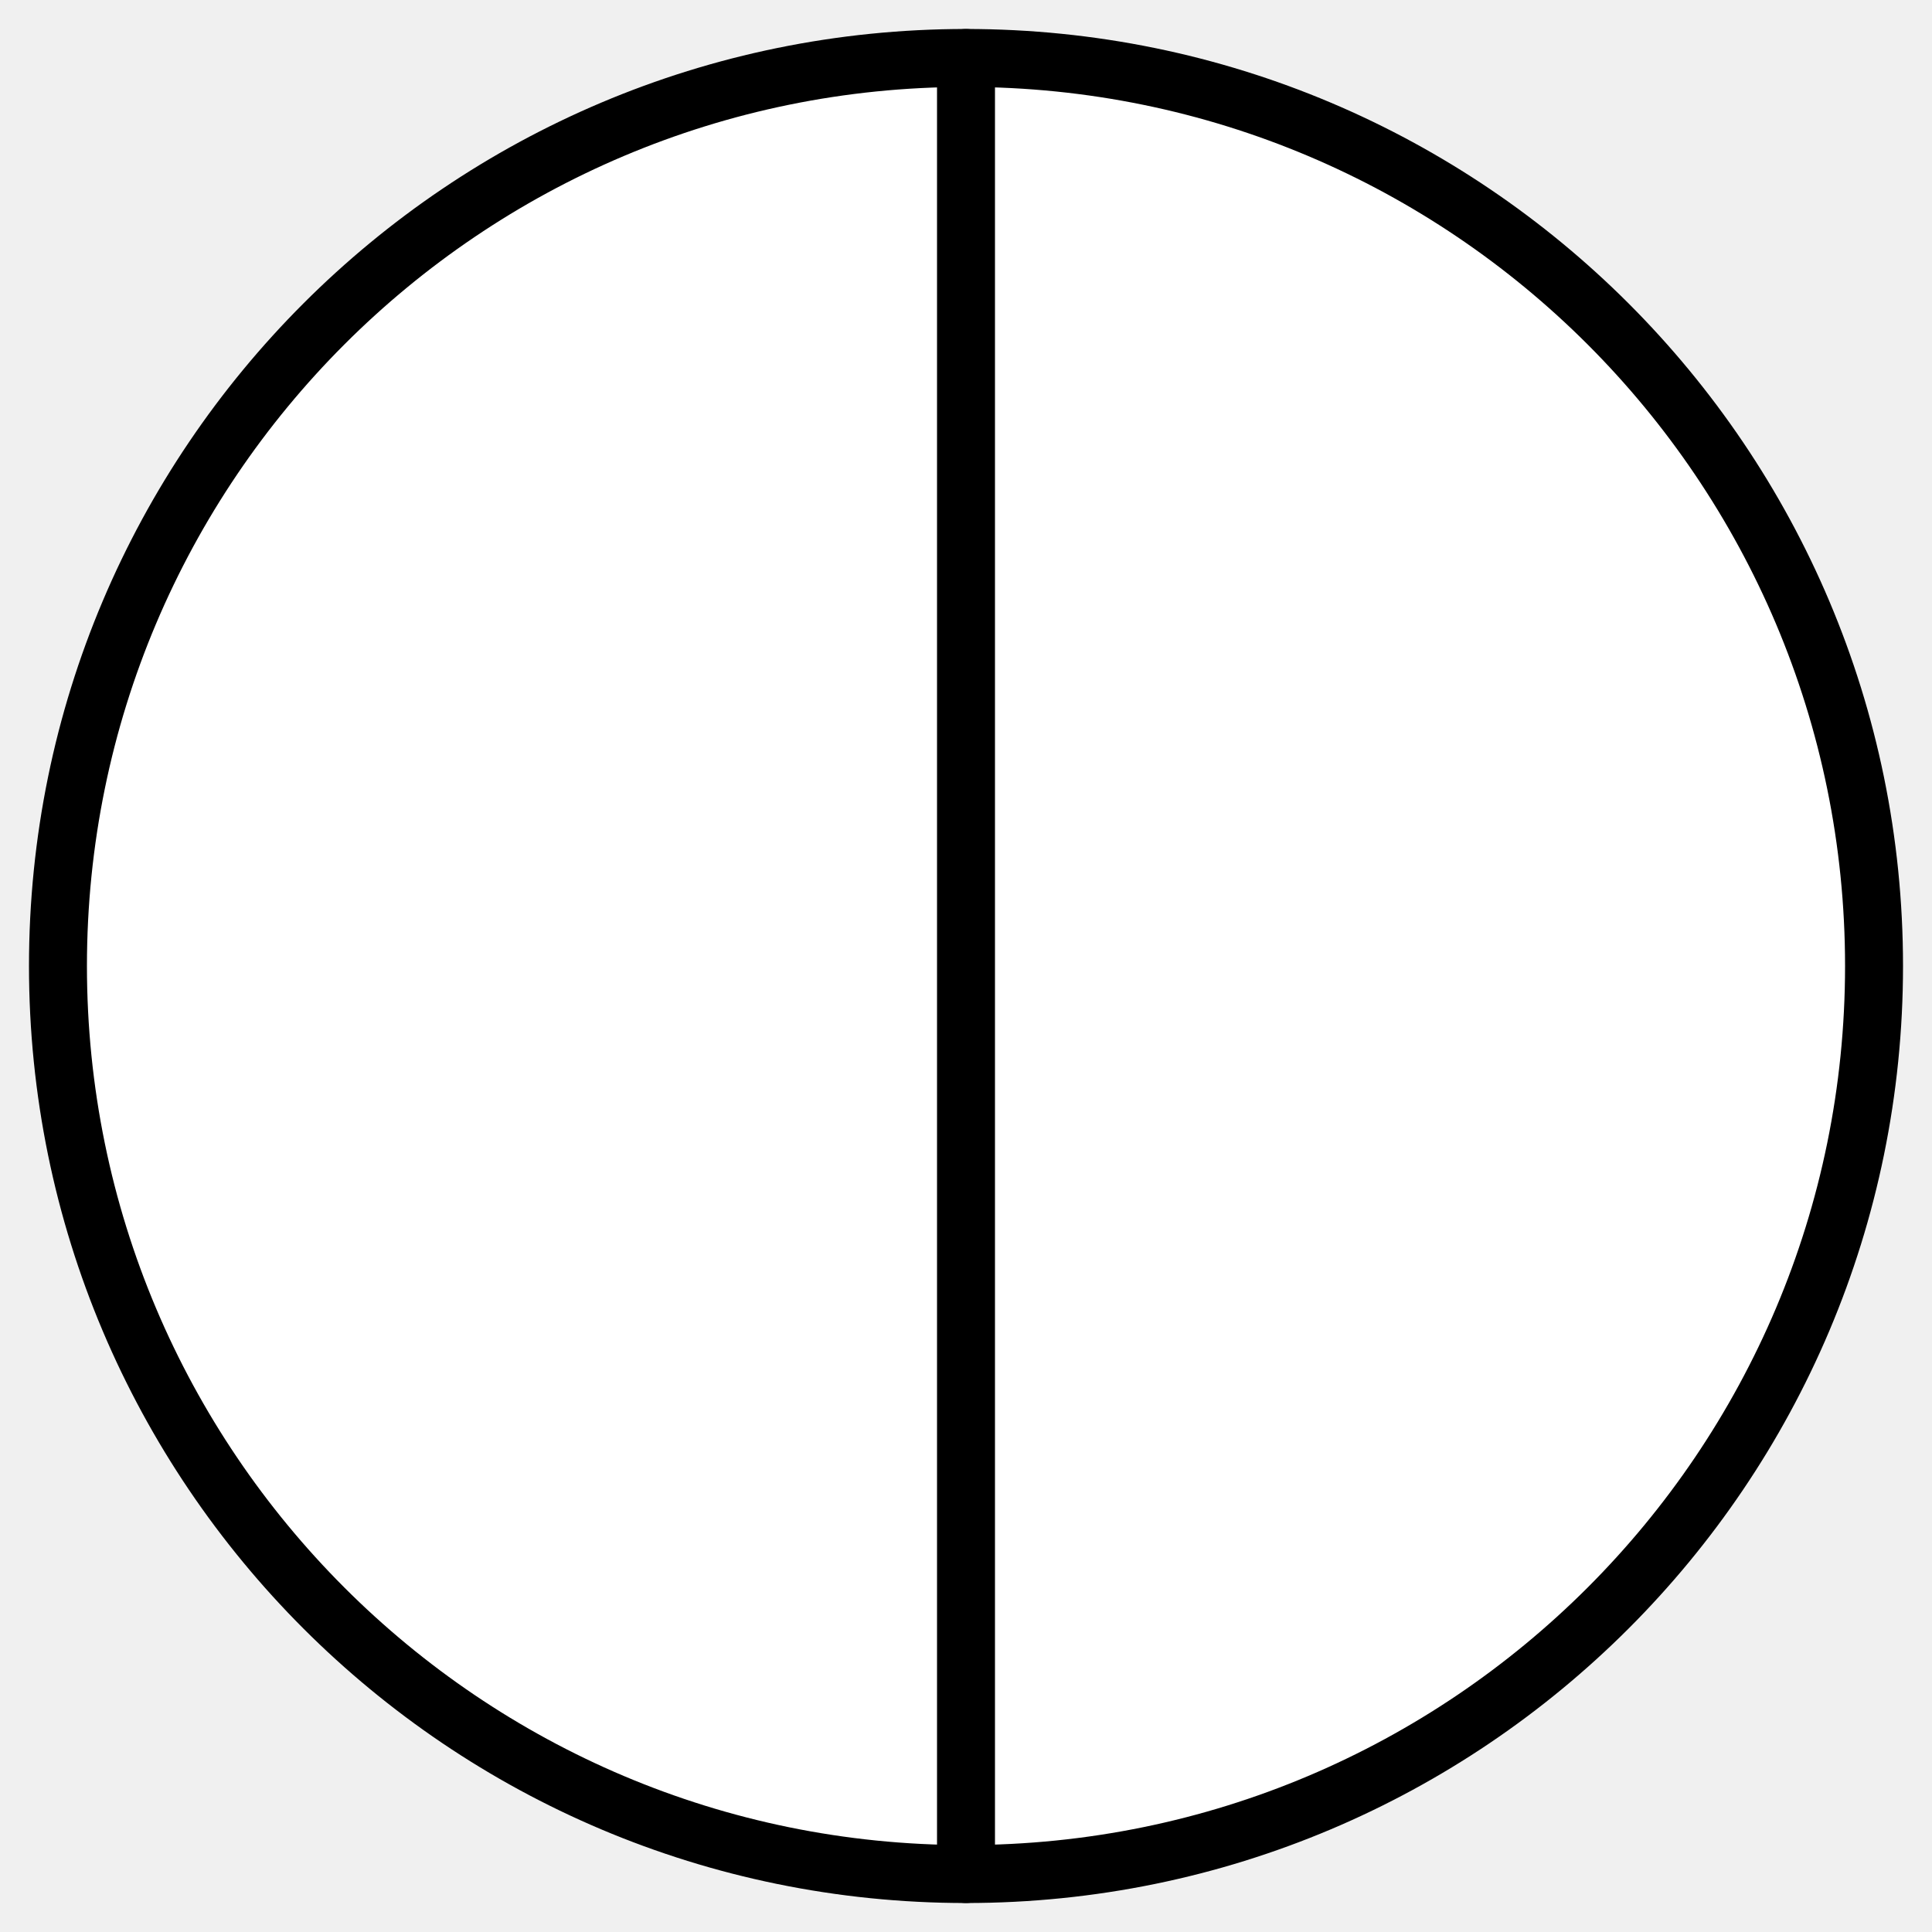
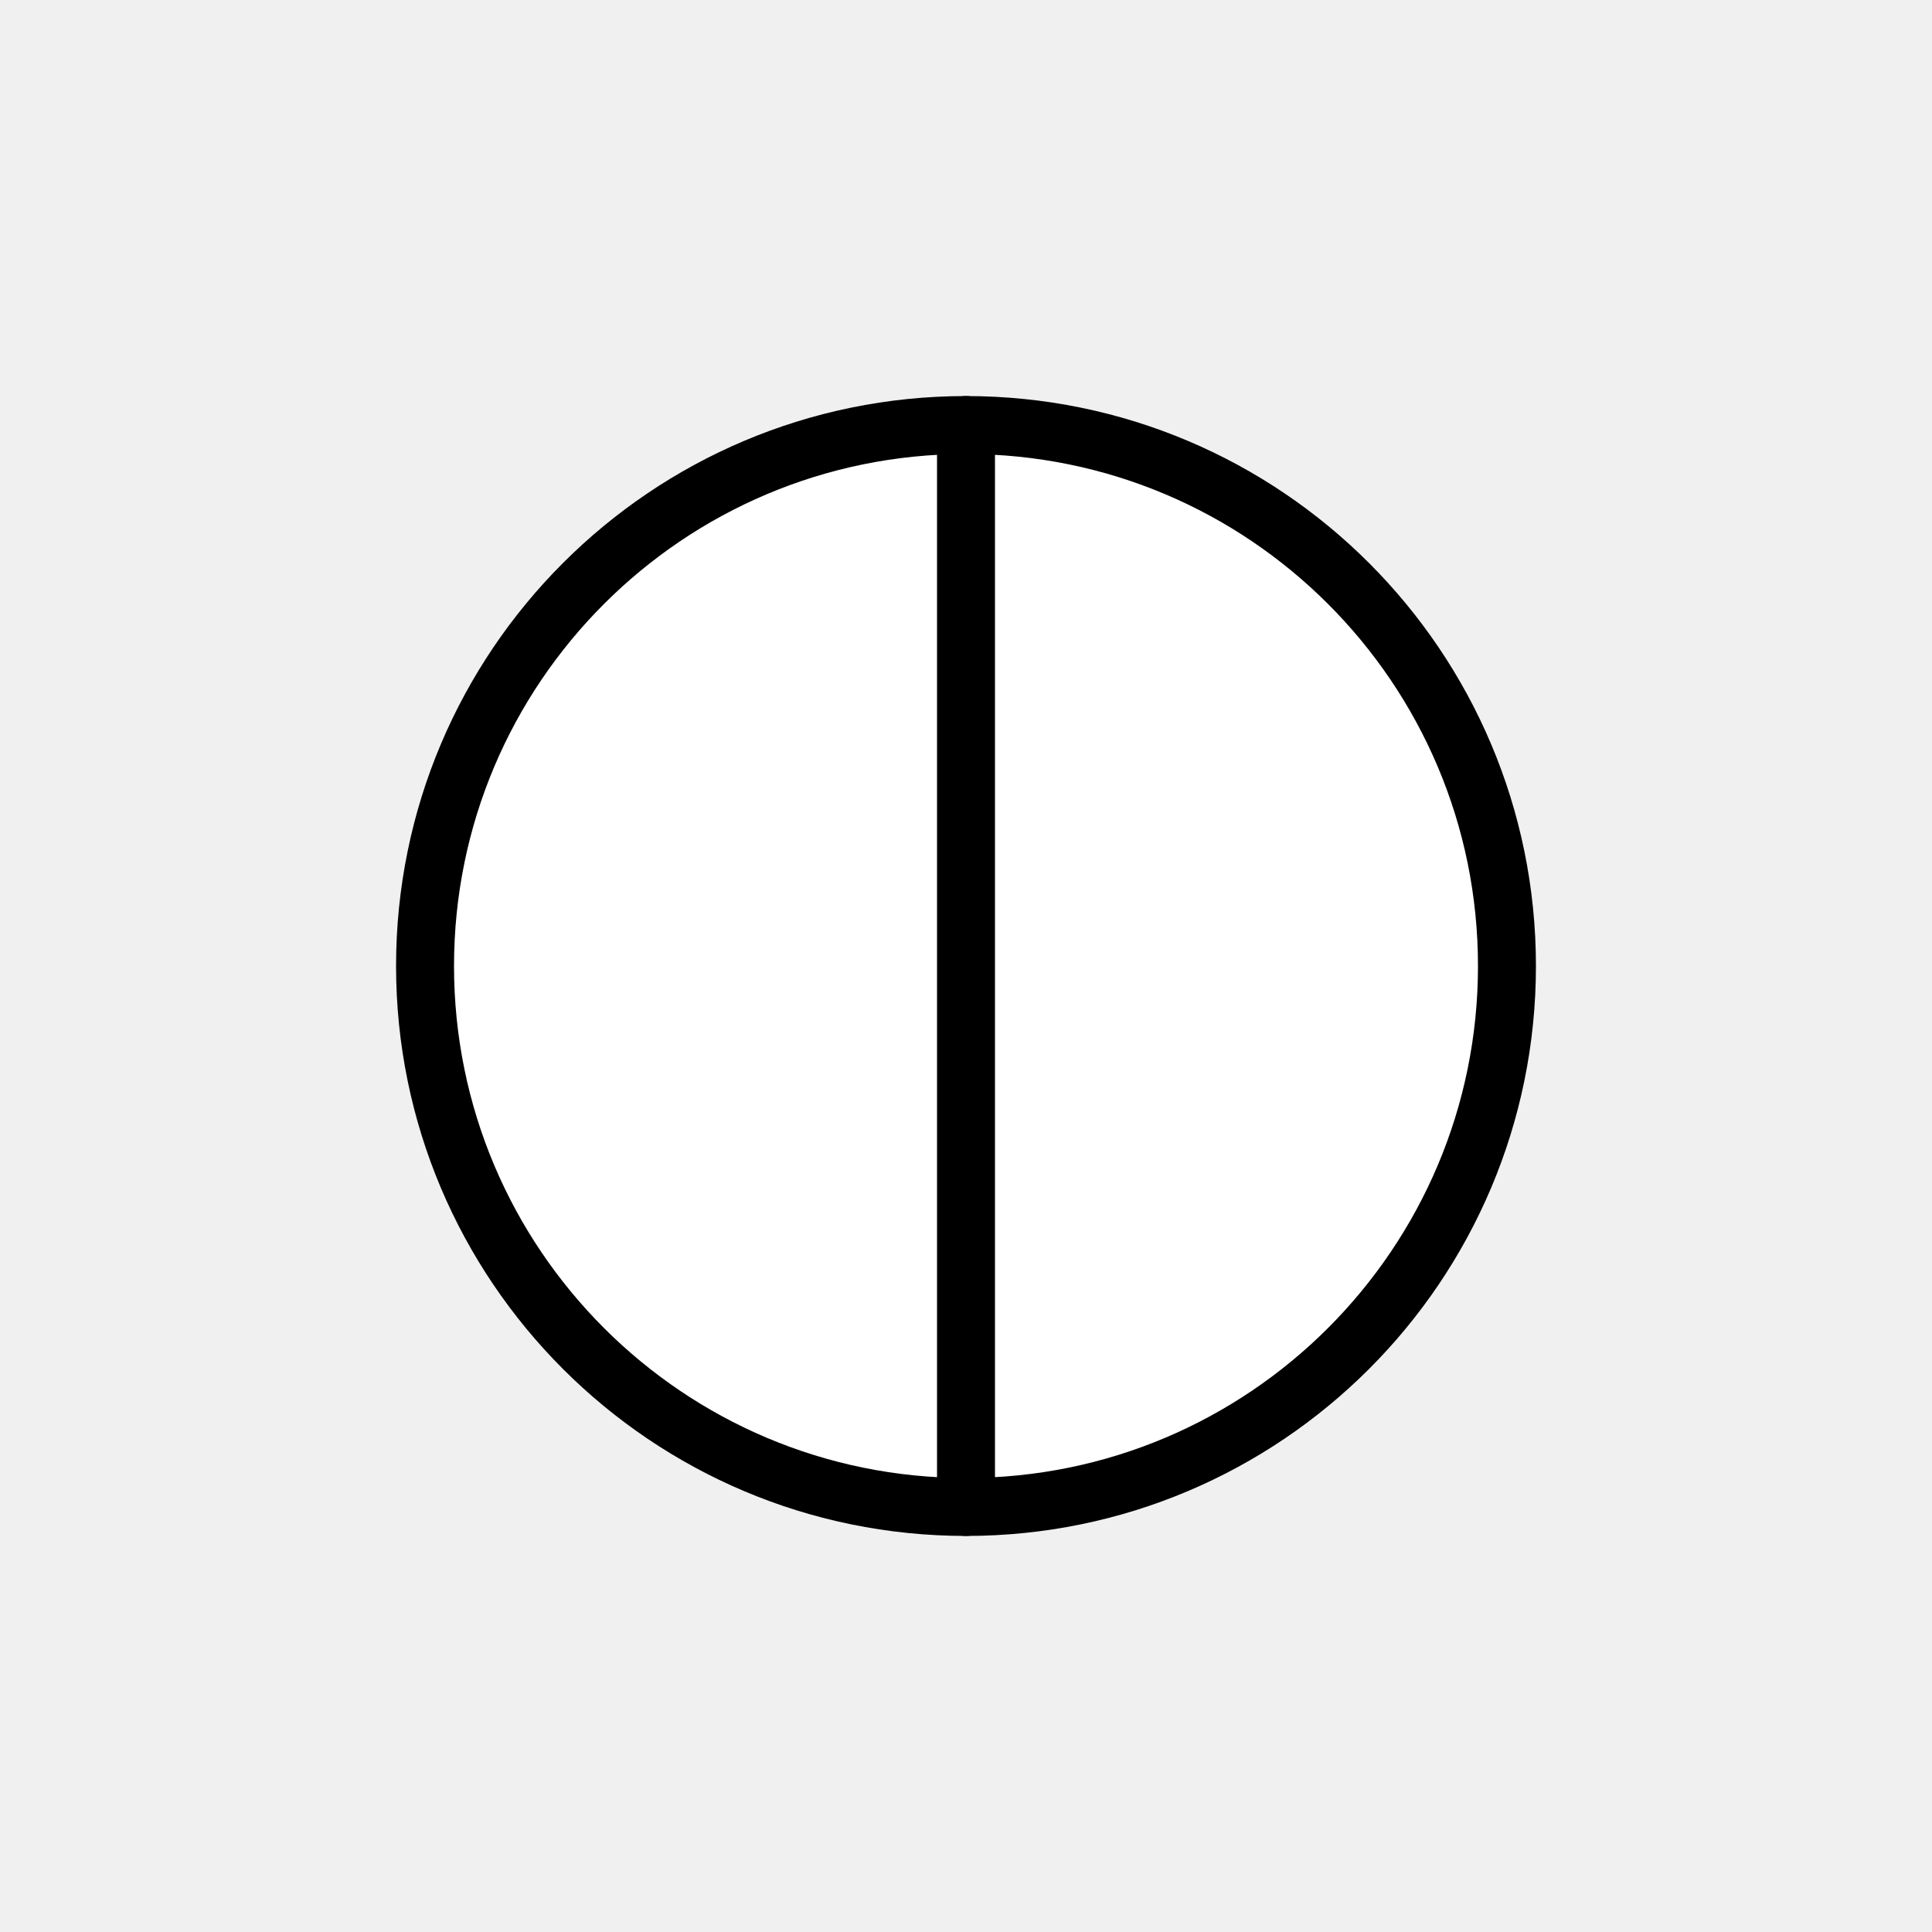
<svg xmlns="http://www.w3.org/2000/svg" version="1.1" id="Layer_1" viewBox="0 0 100 100" width="100" height="100" style="background-color: white" stroke="black" fill="white" stroke-width="3" stroke-linecap="round">
-   <circle cx="50" cy="50" r="47" />
-   <path d="M50 3 v 94" />
+   <circle cx="50" cy="50" r="28" />
+   <path d="M50 22 V 78" />
</svg>
